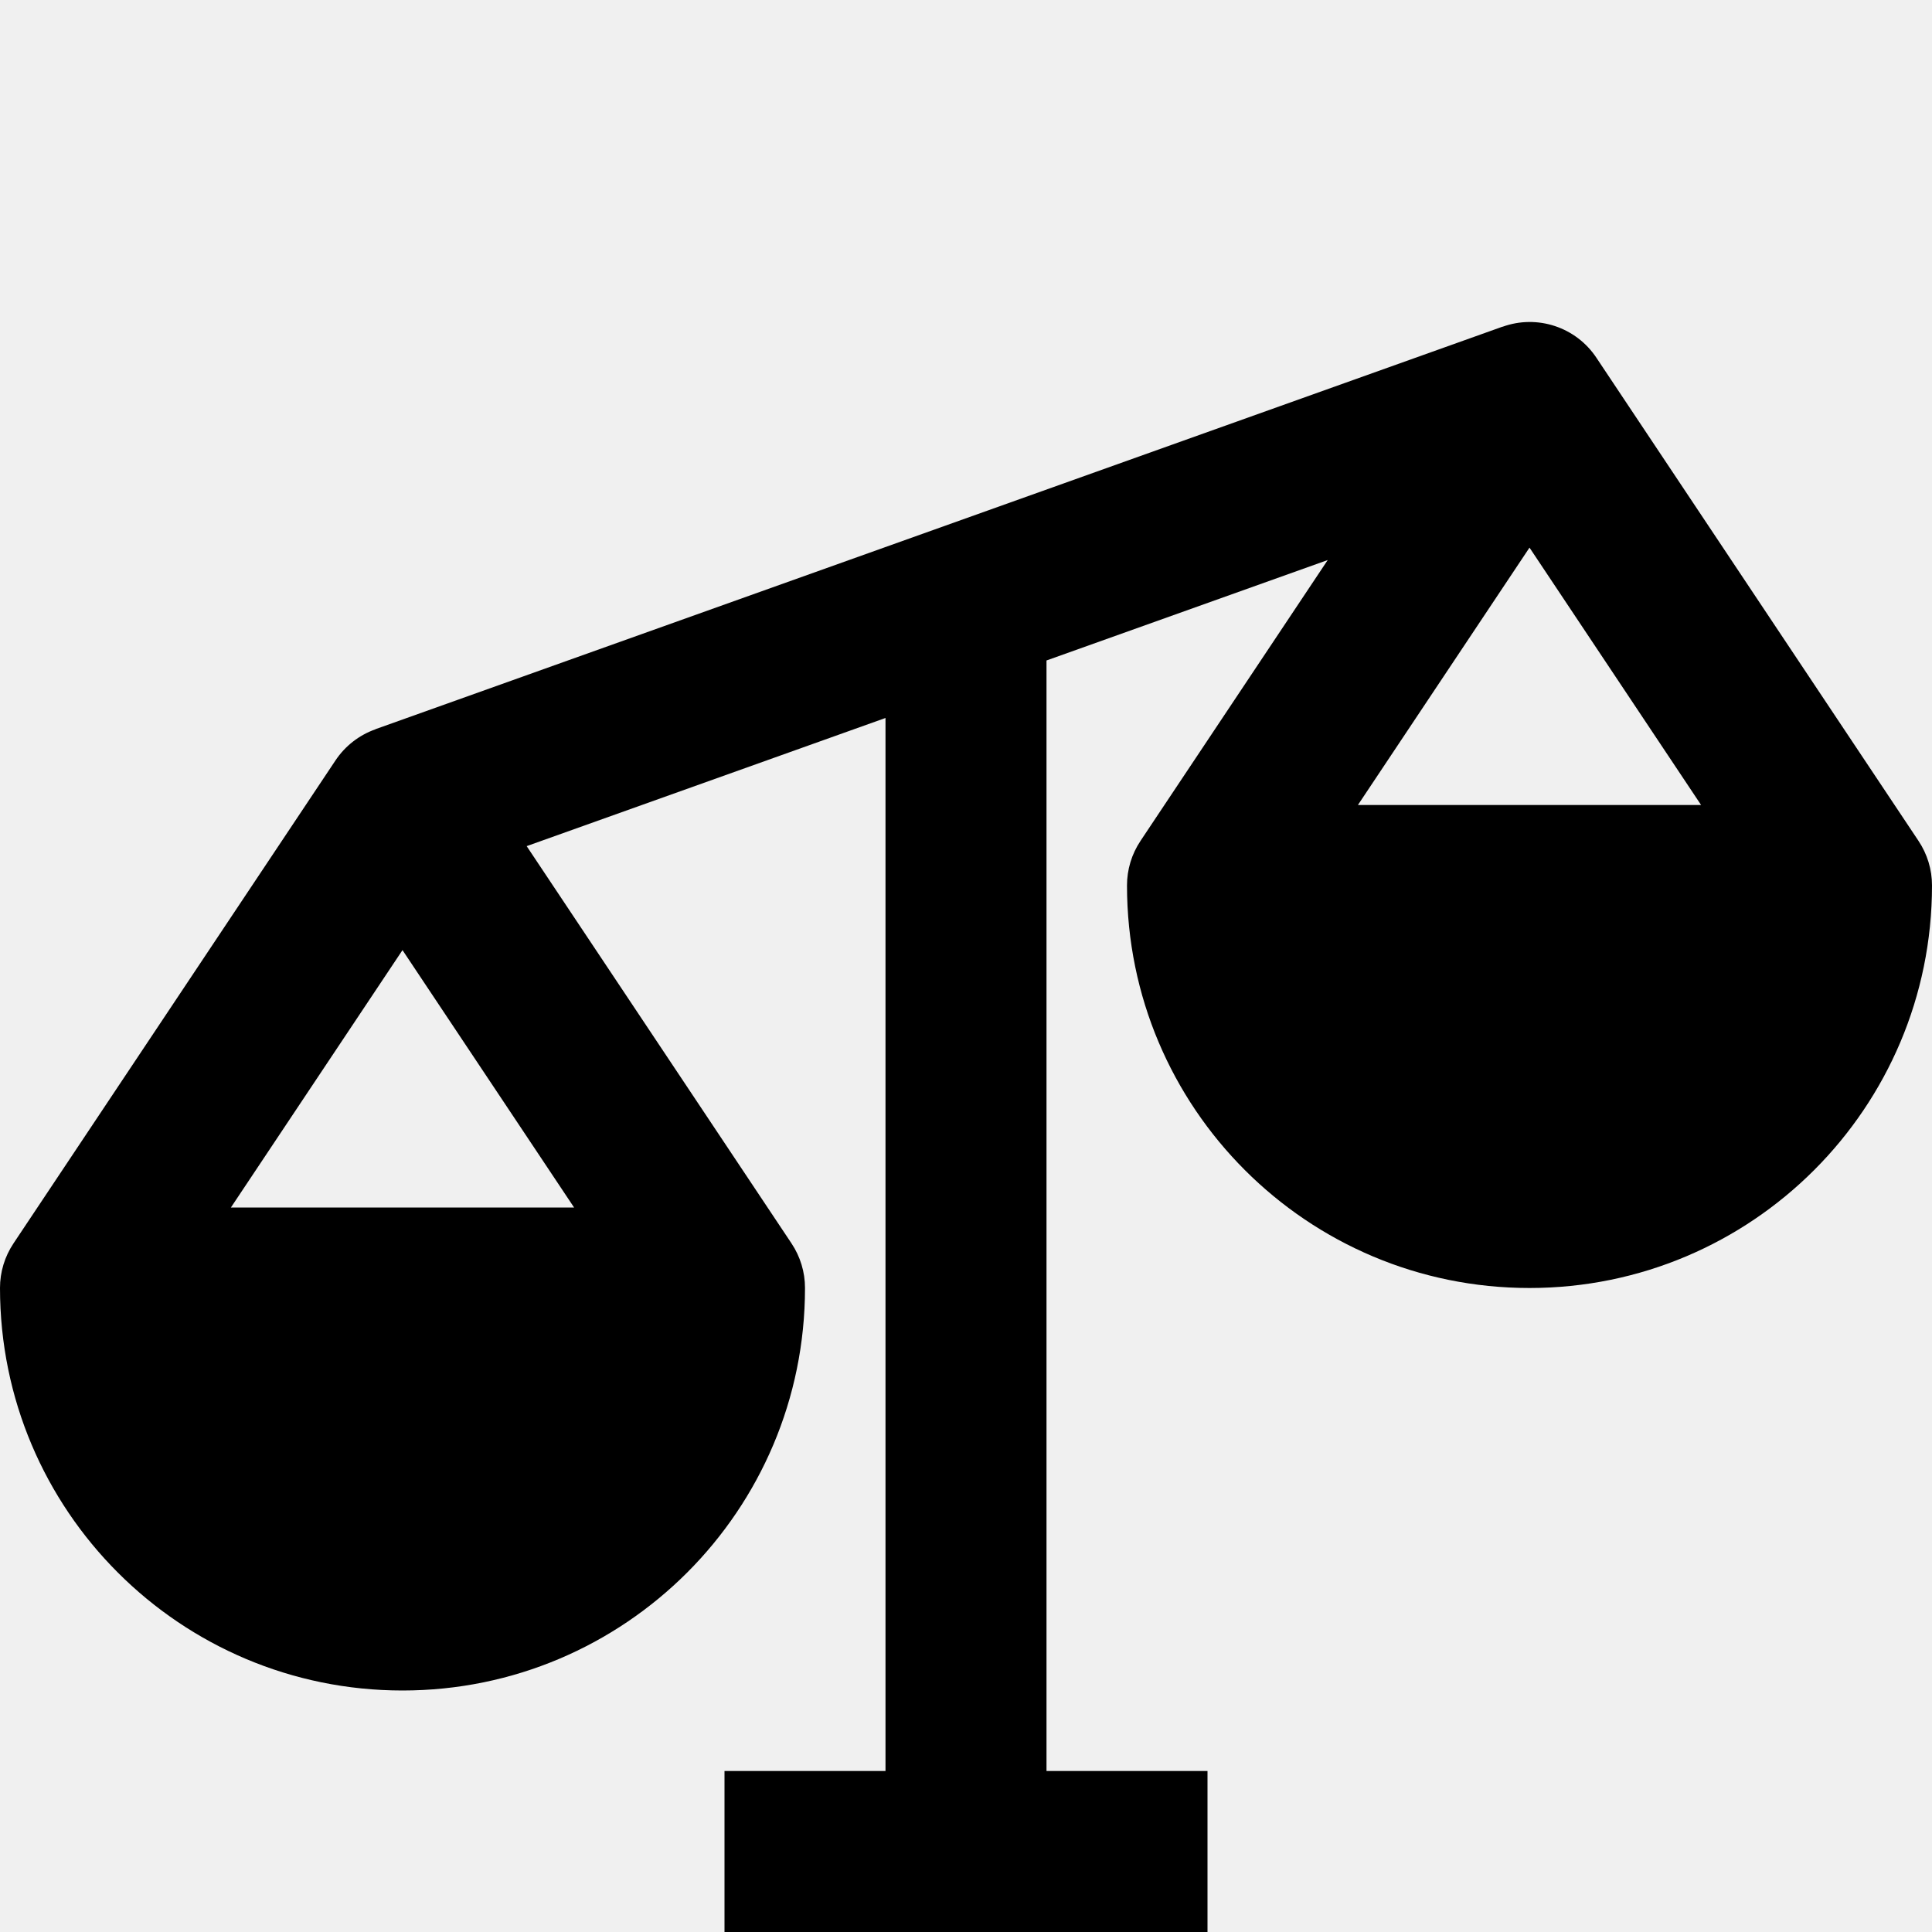
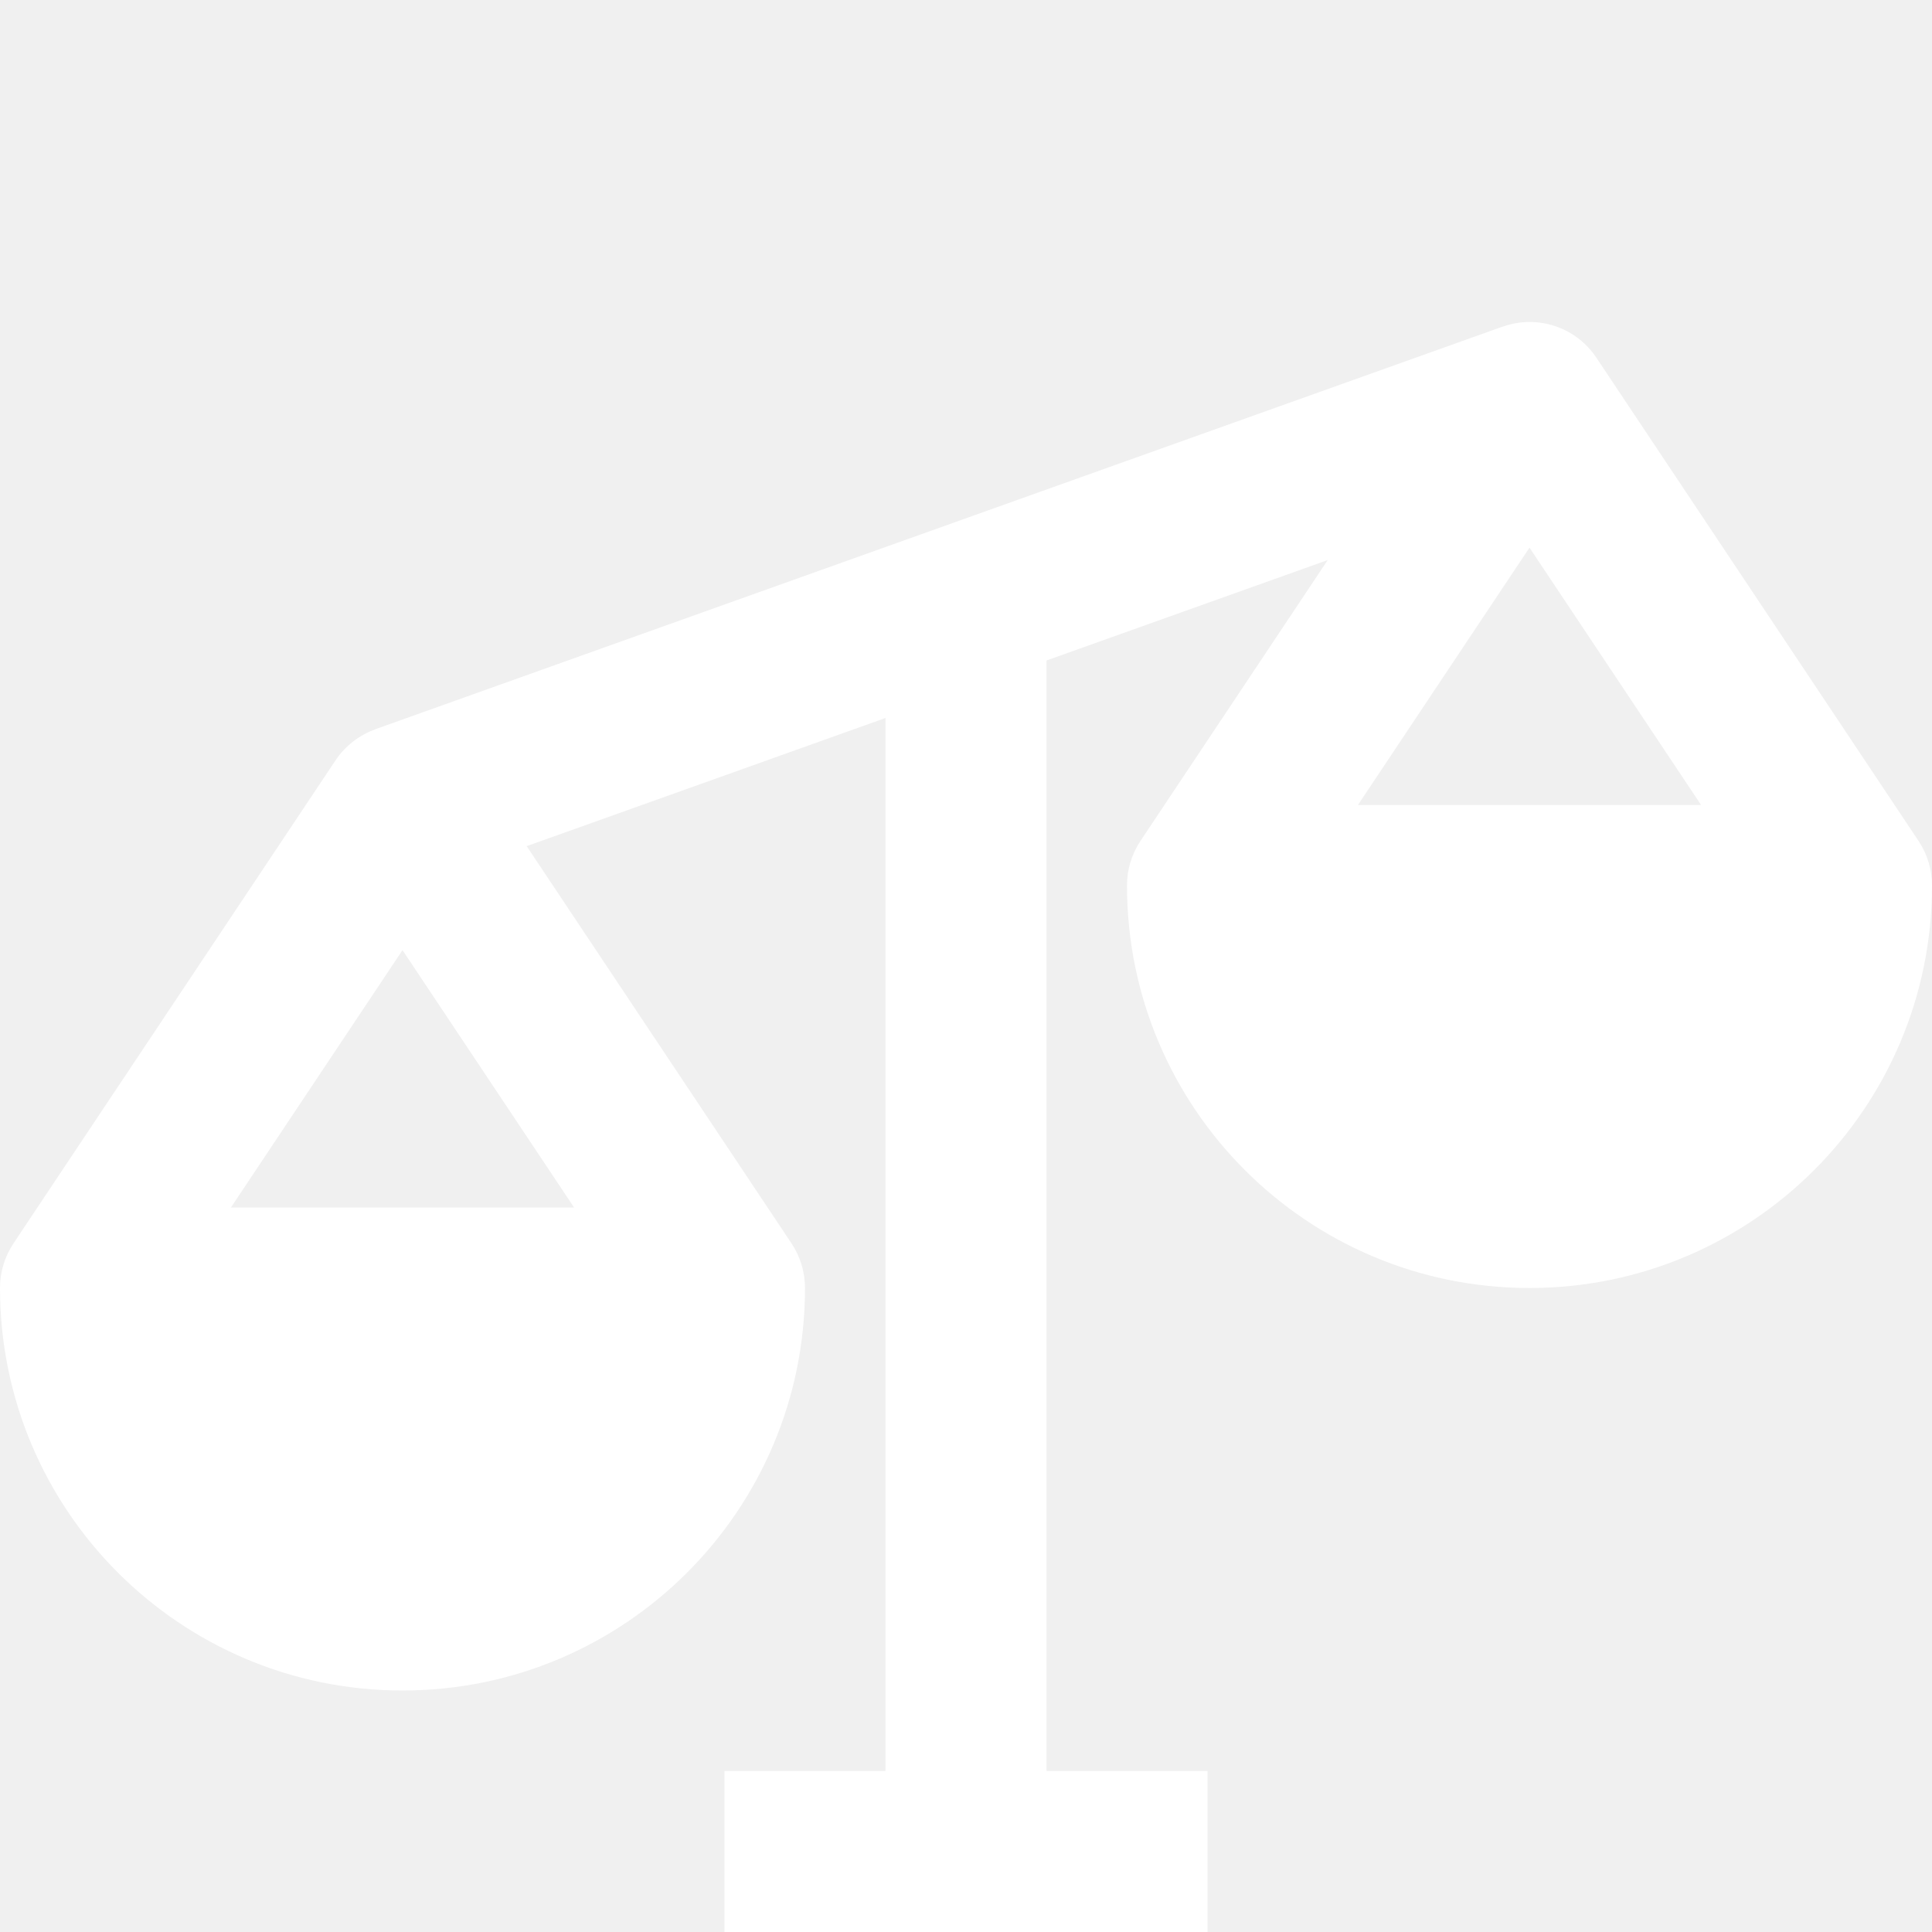
<svg xmlns="http://www.w3.org/2000/svg" viewBox="0 0 192 192" width="512" height="512">
  <g id="_09-moral" data-name="09-moral">
    <g id="Glyph">
-       <path d="M190.656,83.563h0l-.011-.018-.021-.031L158.656,35.563a7.955,7.955,0,0,0-9.343-3.087l0-.01-112,40,0,.01a7.981,7.981,0,0,0-3.969,3.087L1.376,123.514l-.021.031-.011.018h0A7.962,7.962,0,0,0,0,128a40,40,0,0,0,80,0,7.962,7.962,0,0,0-1.344-4.437h0l-.011-.018-.021-.031L52.34,84.088,88,71.352V176H72v16h48V176H104V65.637l27.948-9.981L113.376,83.514l-.021.031-.011.018h0A7.962,7.962,0,0,0,112,88a40,40,0,0,0,80,0A7.962,7.962,0,0,0,190.656,83.563ZM22.948,120,40,94.422,57.052,120Zm112-40L152,54.422,169.052,80Z" />
+       <path d="M190.656,83.563h0l-.011-.018-.021-.031L158.656,35.563a7.955,7.955,0,0,0-9.343-3.087l0-.01-112,40,0,.01a7.981,7.981,0,0,0-3.969,3.087L1.376,123.514l-.021.031-.011.018h0A7.962,7.962,0,0,0,0,128a40,40,0,0,0,80,0,7.962,7.962,0,0,0-1.344-4.437h0l-.011-.018-.021-.031L52.34,84.088,88,71.352V176H72v16h48V176H104V65.637l27.948-9.981L113.376,83.514l-.021.031-.011.018h0A7.962,7.962,0,0,0,112,88a40,40,0,0,0,80,0A7.962,7.962,0,0,0,190.656,83.563ZM22.948,120,40,94.422,57.052,120Zm112-40L152,54.422,169.052,80Z" fill="#fff" />
    </g>
  </g>
</svg>
